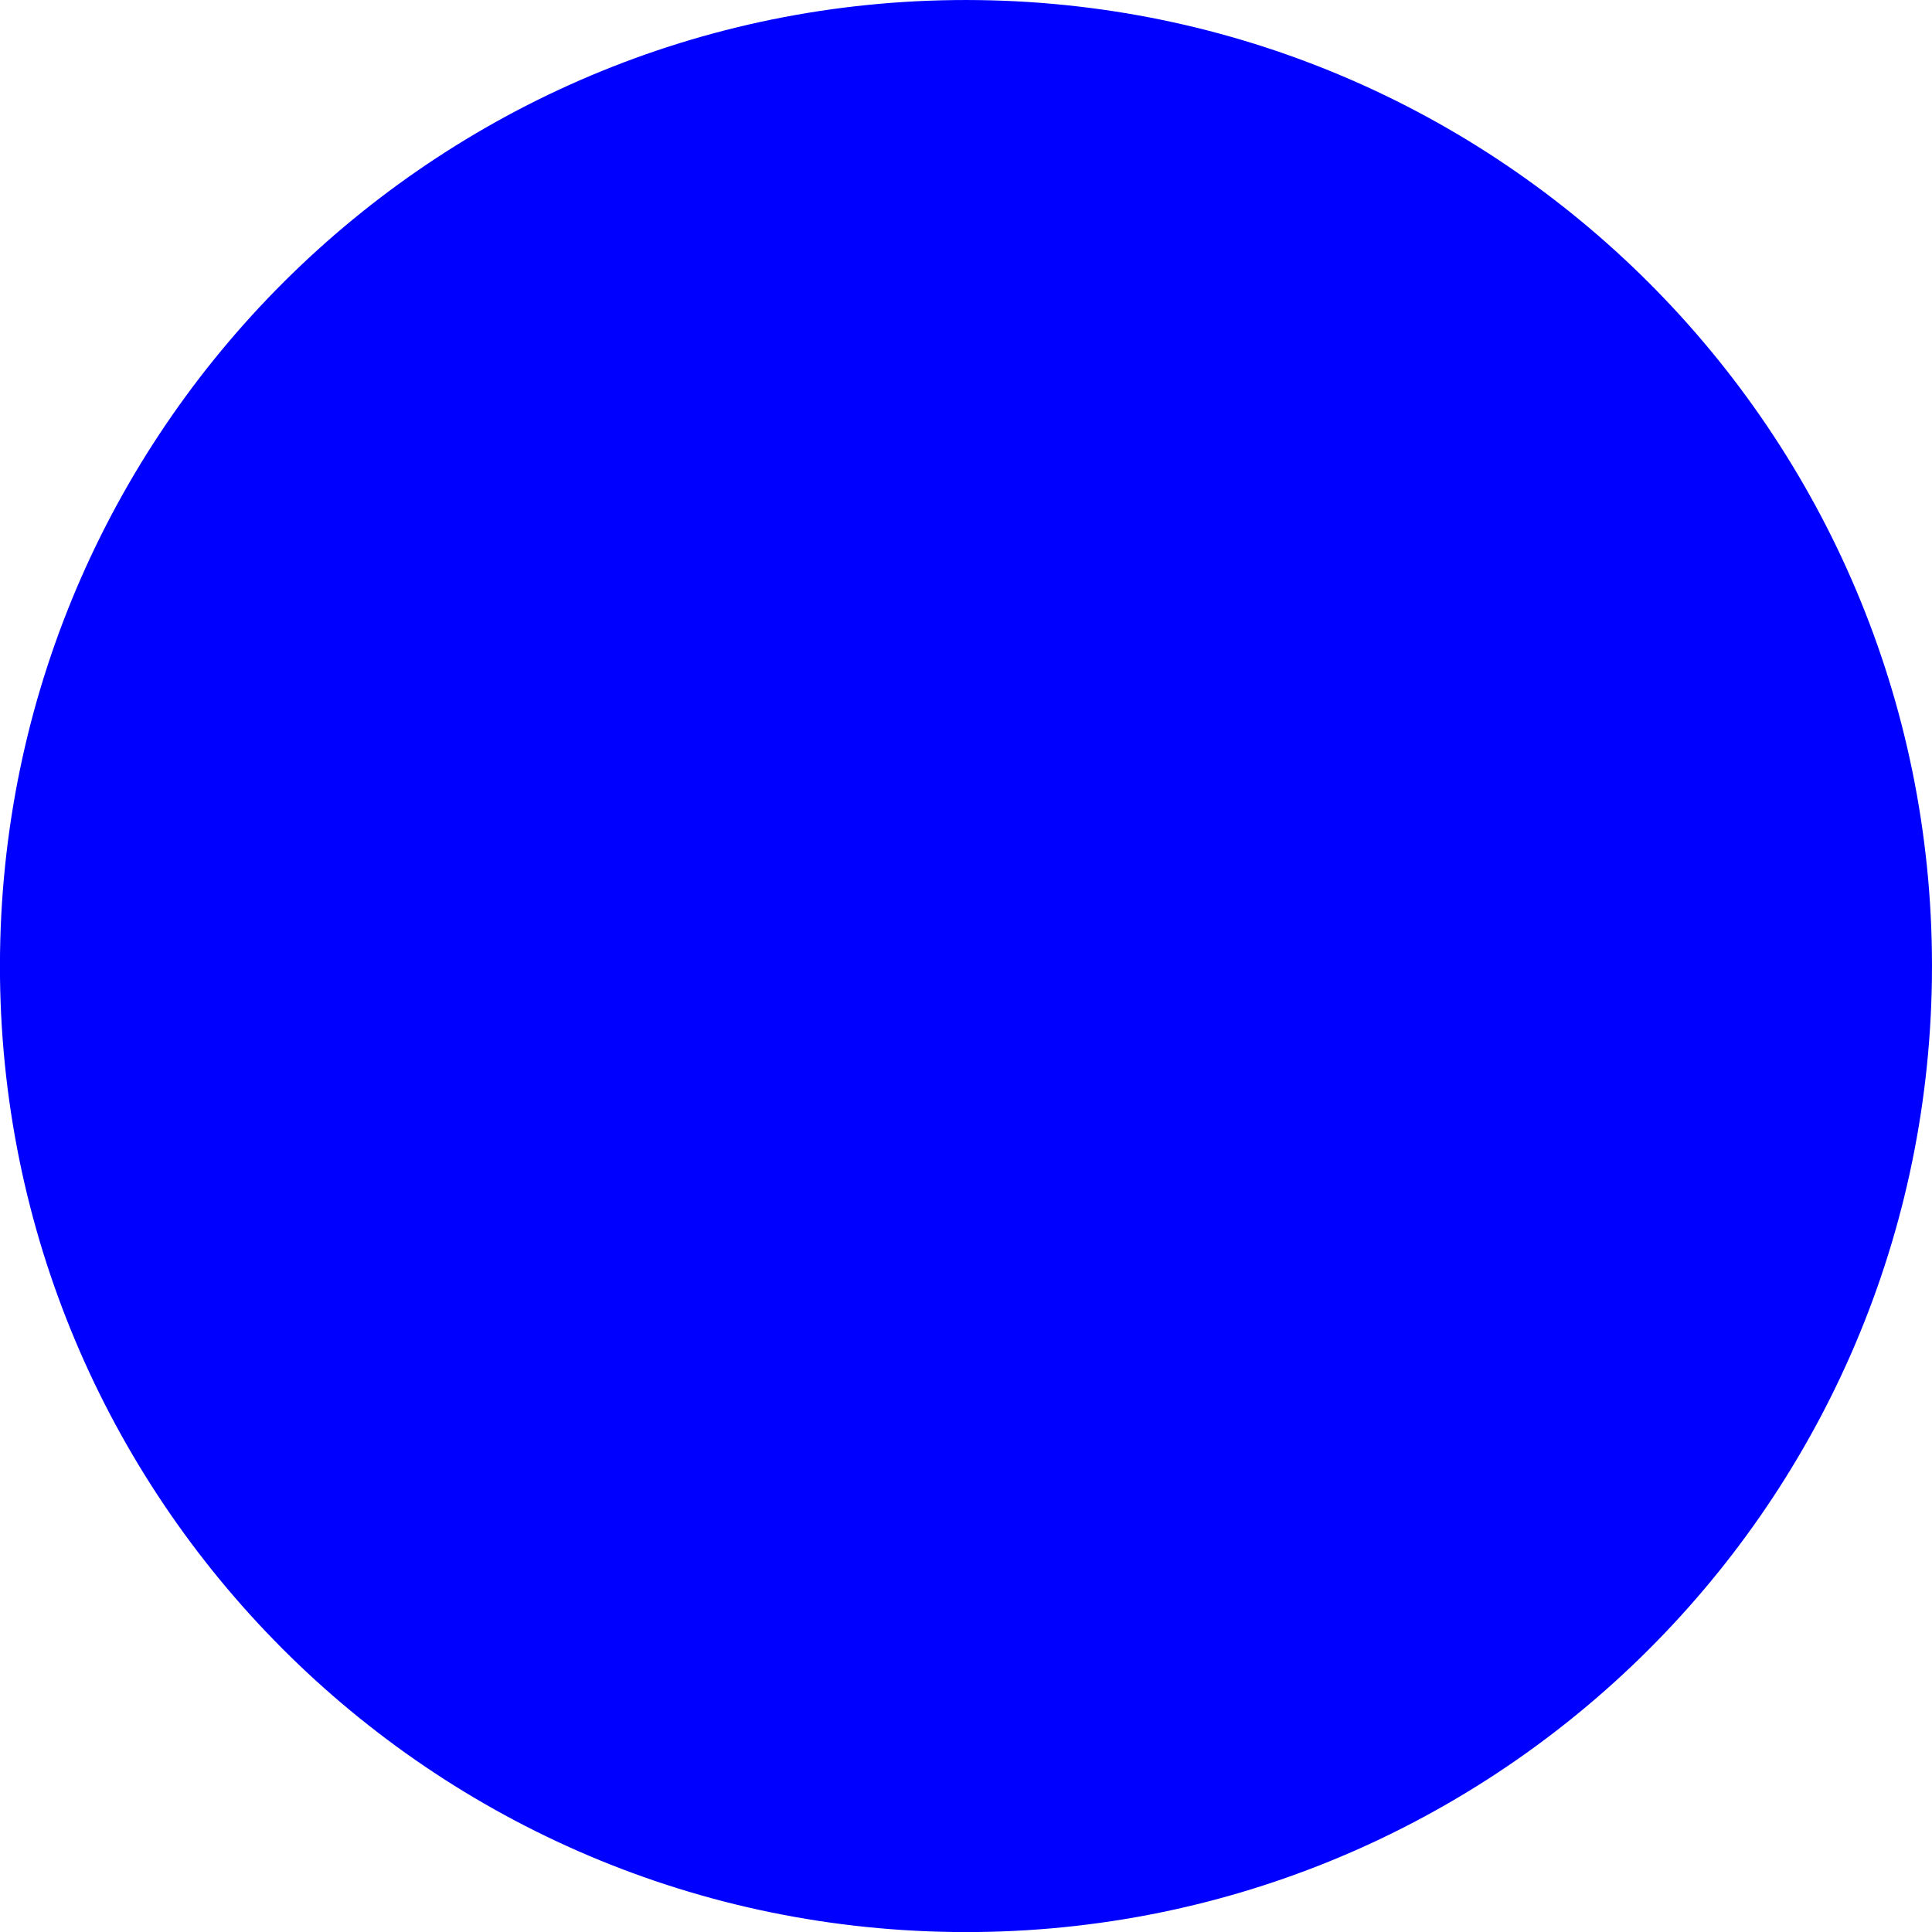
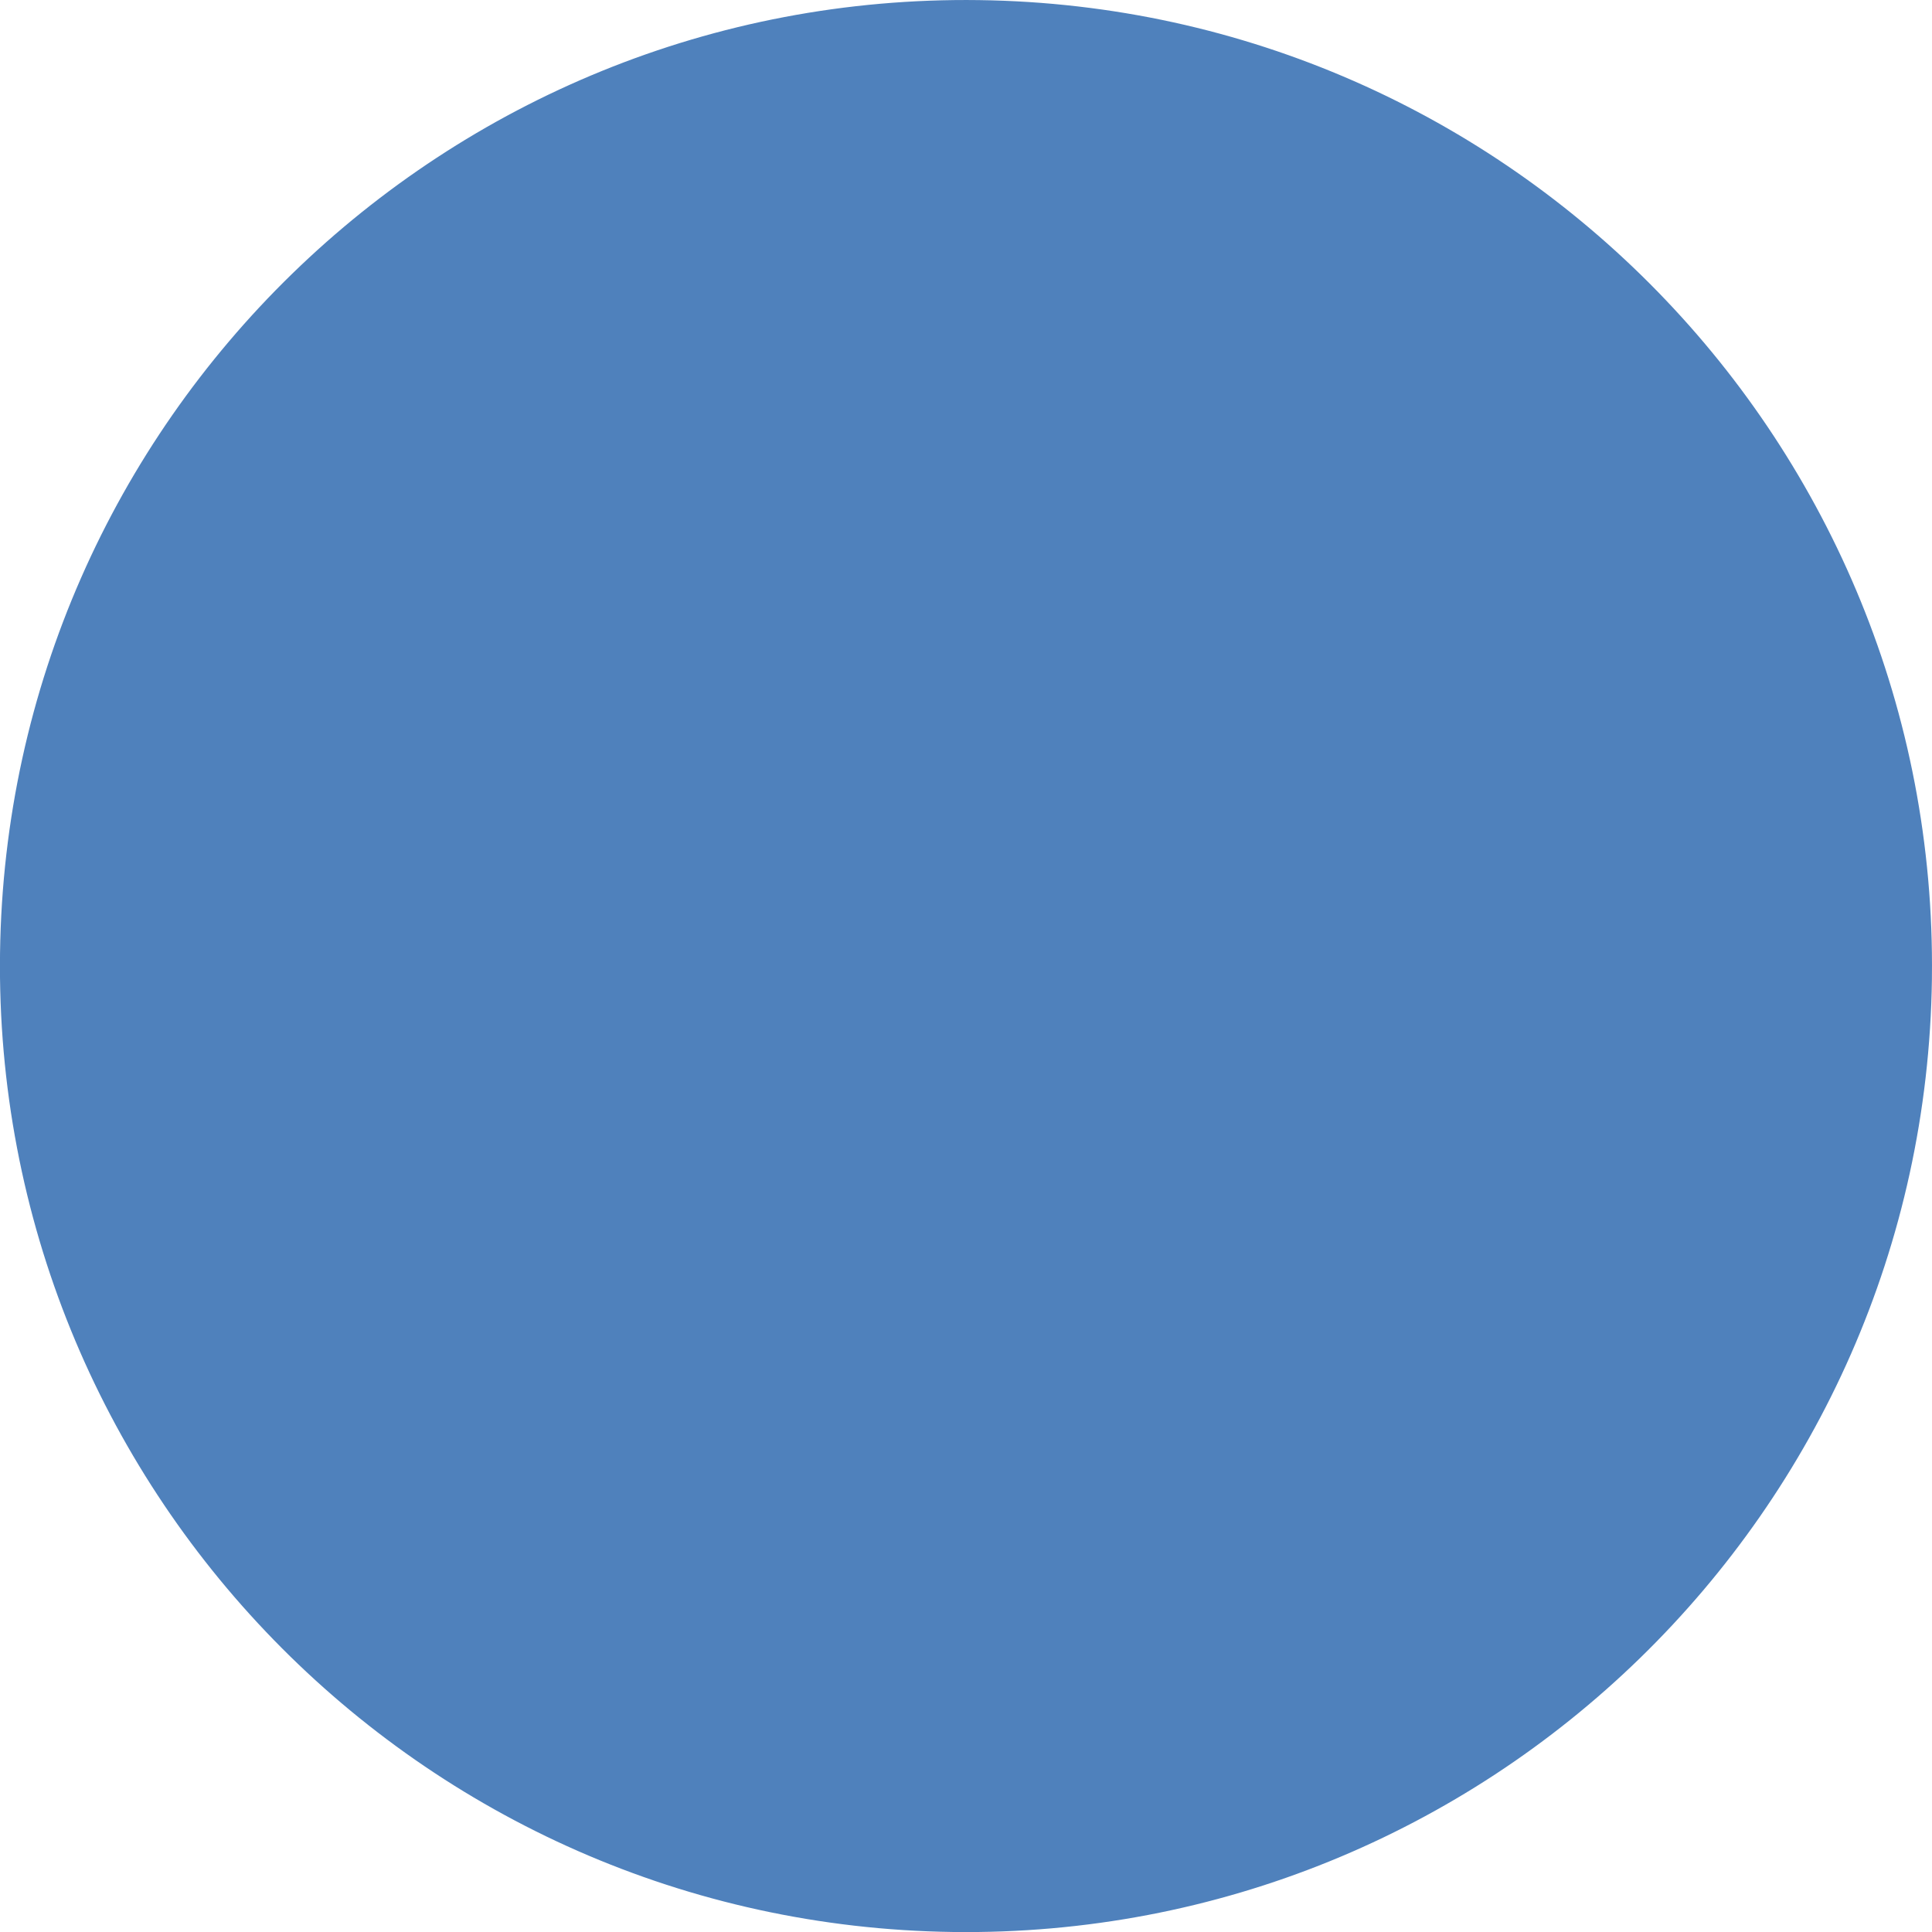
<svg xmlns="http://www.w3.org/2000/svg" width="16.071" height="16.071" id="svg2" version="1.1">
  <defs id="defs4" />
  <g id="layer1" transform="translate(-274.8214,-390.0407)">
-     <path style="fill:#0000ff;fill-opacity:1;stroke:none" id="path3001" d="m 207.856,478.007 c -0.06,4.438 -3.706,7.986 -8.144,7.926 -4.438,-0.06 -7.986,-3.706 -7.926,-8.144 0.06,-4.438 3.706,-7.986 8.144,-7.926 4.433,0.06 7.98,3.699 7.926,8.132" transform="translate(83.03572,-79.82142)" />
+     <path style="fill:#4f81bc;fill-opacity:1;stroke:none" id="path3001" d="m 207.856,478.007 c -0.06,4.438 -3.706,7.986 -8.144,7.926 -4.438,-0.06 -7.986,-3.706 -7.926,-8.144 0.06,-4.438 3.706,-7.986 8.144,-7.926 4.433,0.06 7.98,3.699 7.926,8.132" transform="translate(83.03572,-79.82142)" />
  </g>
</svg>
